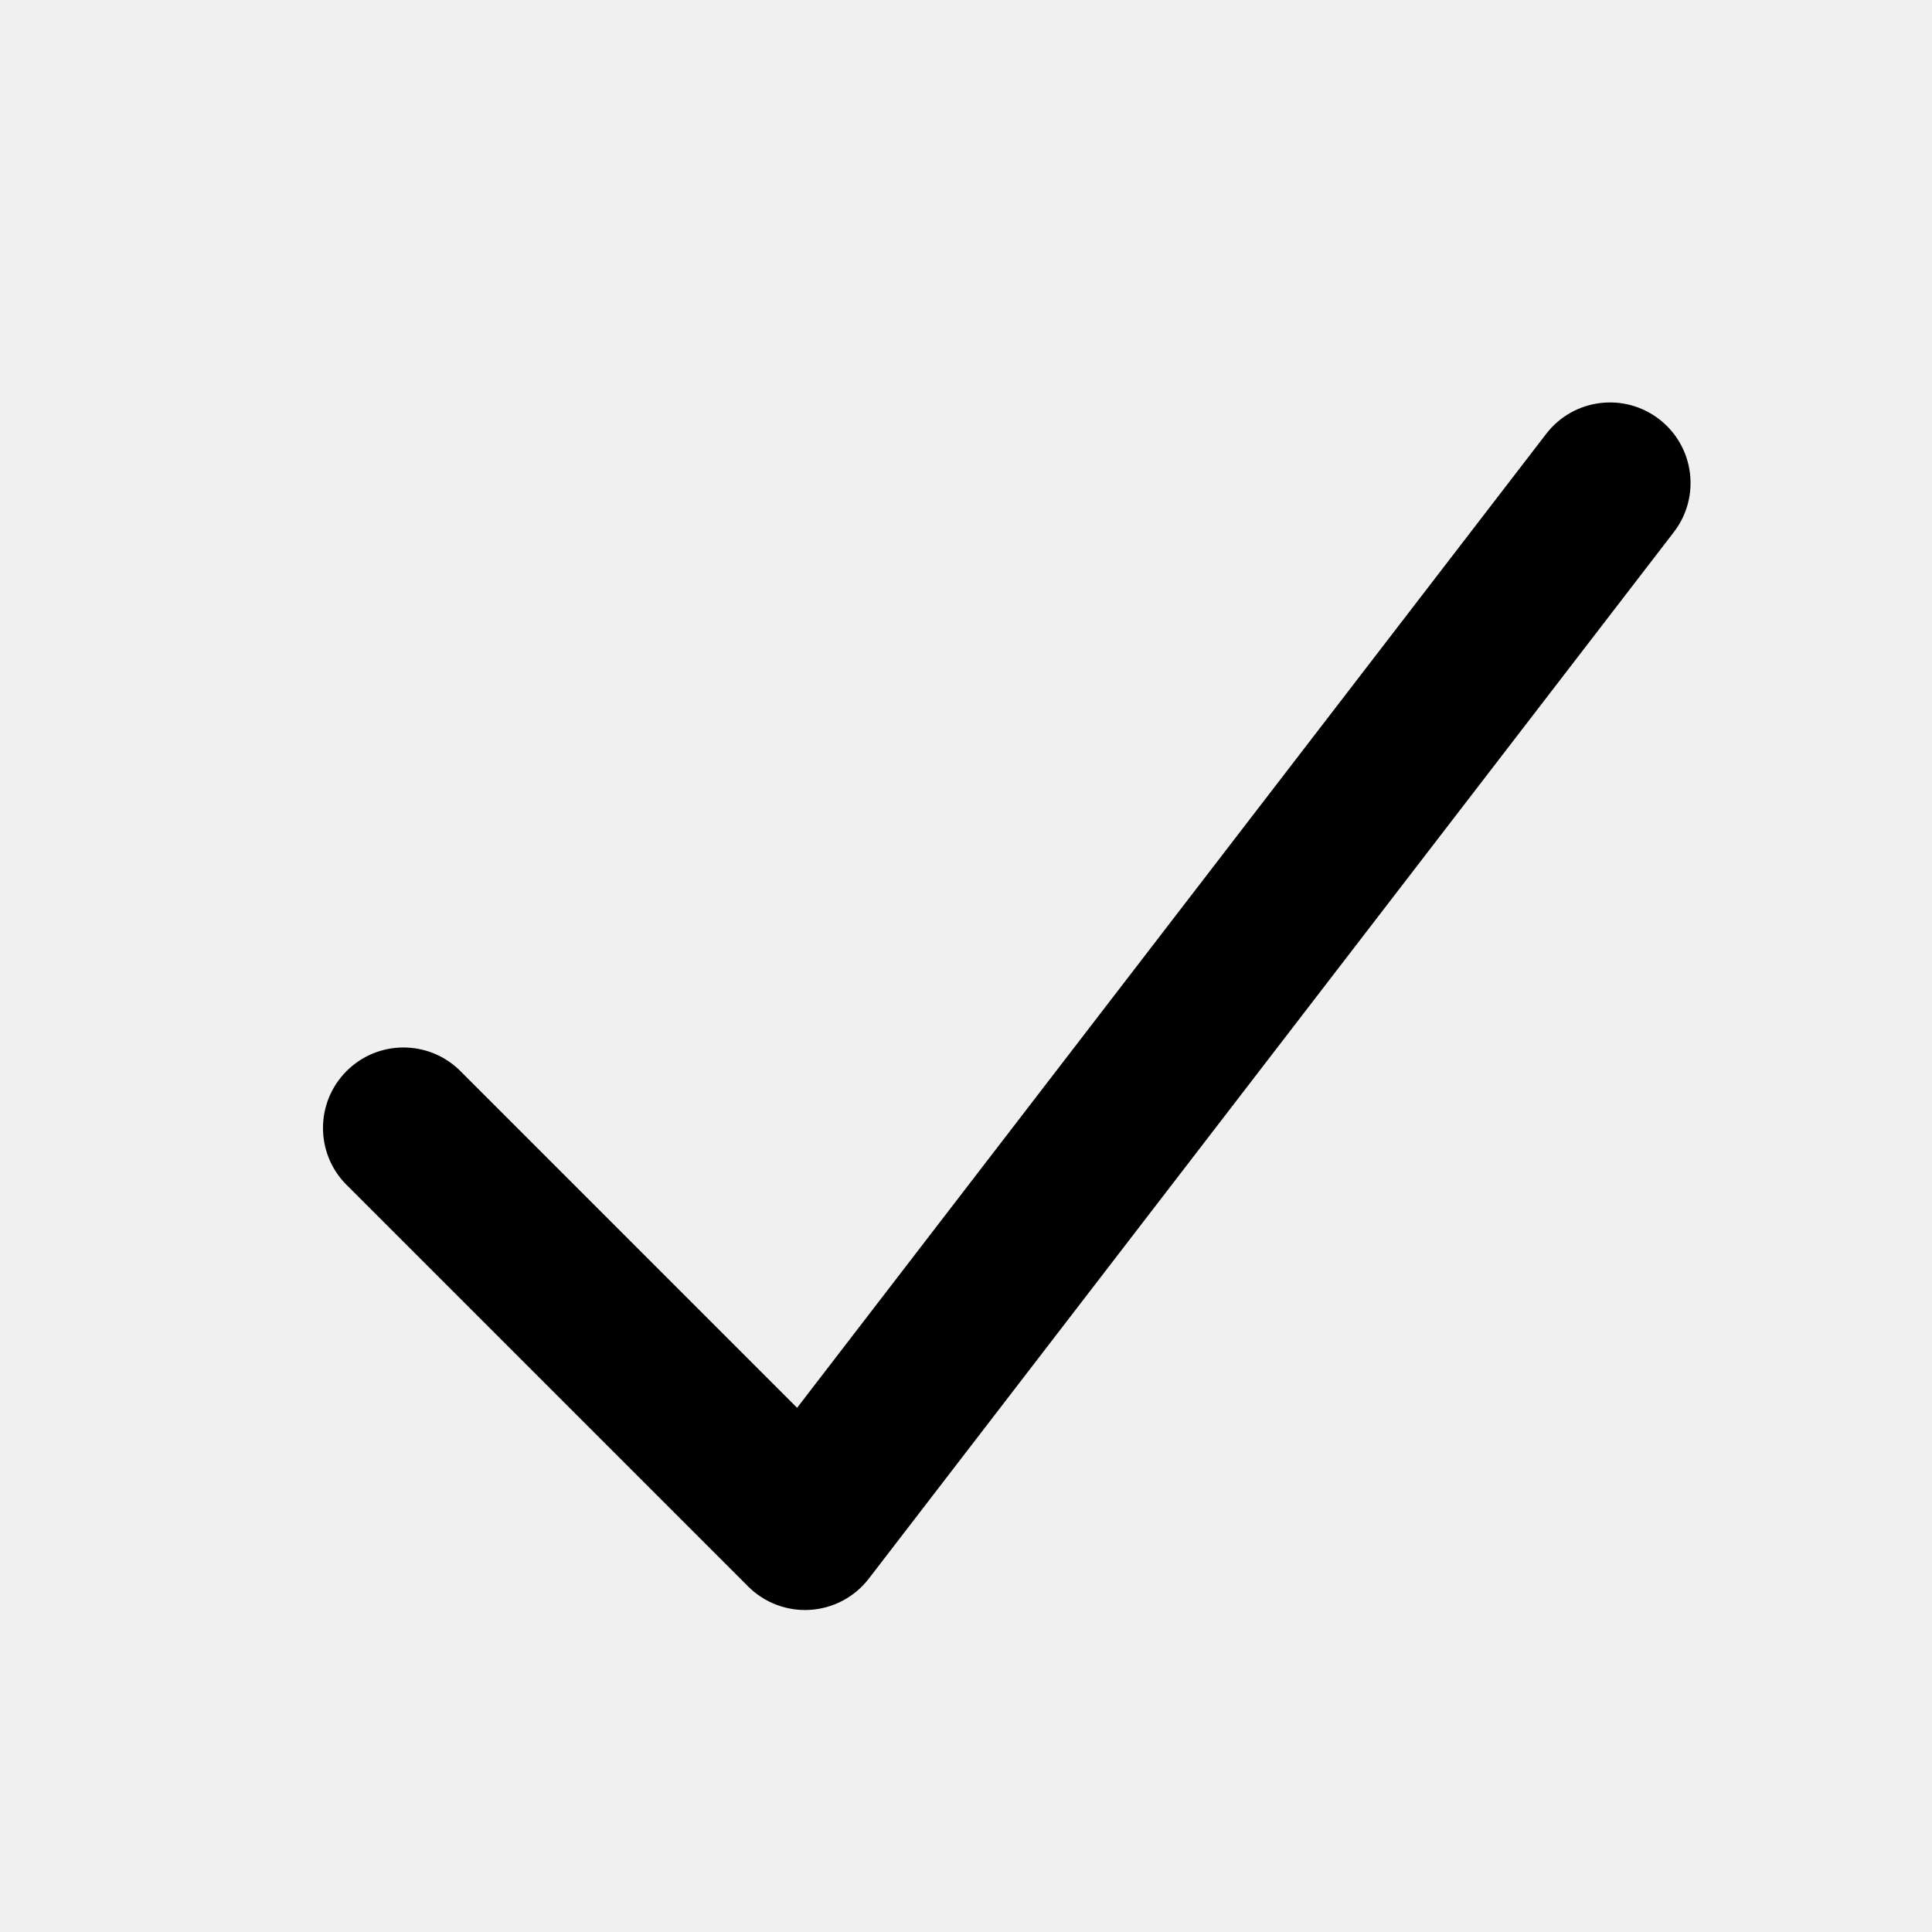
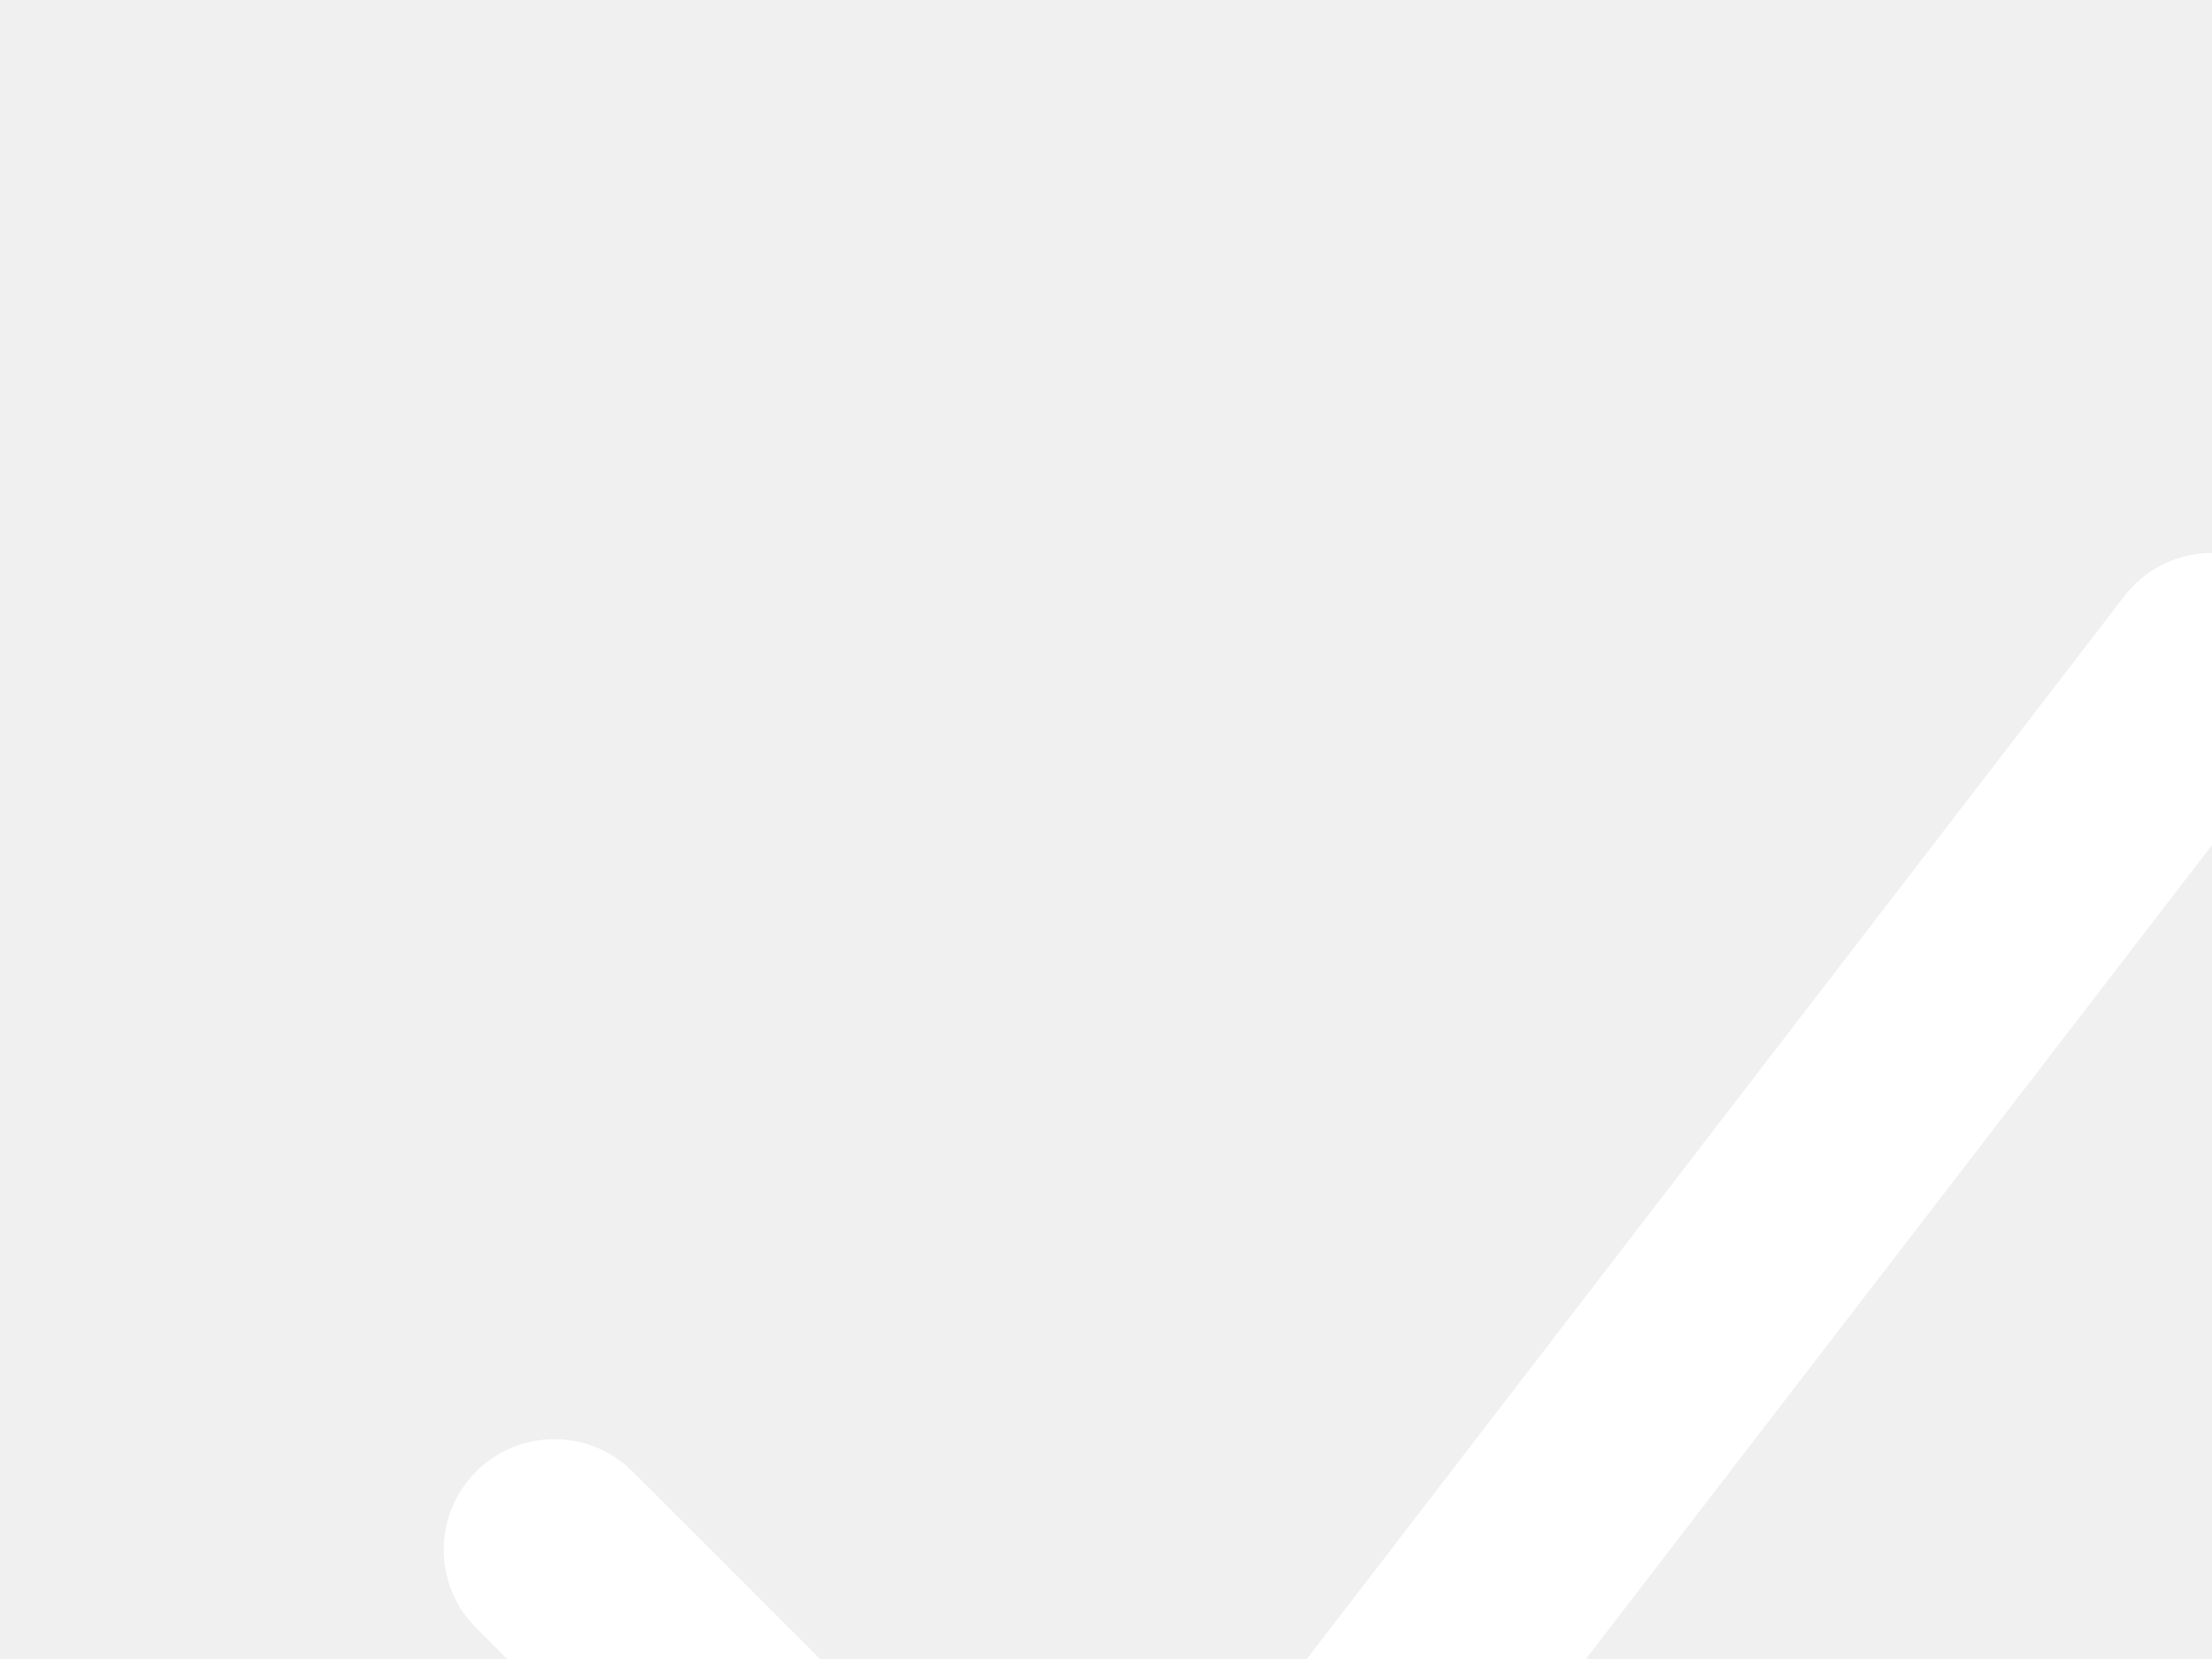
- <svg xmlns="http://www.w3.org/2000/svg" width="24" height="24" fill="none">
-   <path fill-rule="evenodd" clip-rule="evenodd" d="M20.61 5.207a1 1 0 0 1 .183 1.403l-10 13a1 1 0 0 1-1.5.097l-5-5a1 1 0 0 1 1.414-1.414l4.195 4.195L19.207 5.39a1 1 0 0 1 1.403-.183z" fill="#000" />
+ <svg xmlns="http://www.w3.org/2000/svg" width="20" height="15" fill="none">
+   <path fill-rule="evenodd" clip-rule="evenodd" d="M20.61 5.207a1 1 0 0 1 .183 1.403l-10 13a1 1 0 0 1-1.5.097l-5-5a1 1 0 0 1 1.414-1.414l4.195 4.195L19.207 5.39a1 1 0 0 1 1.403-.183z" fill="#fff" />
</svg>
